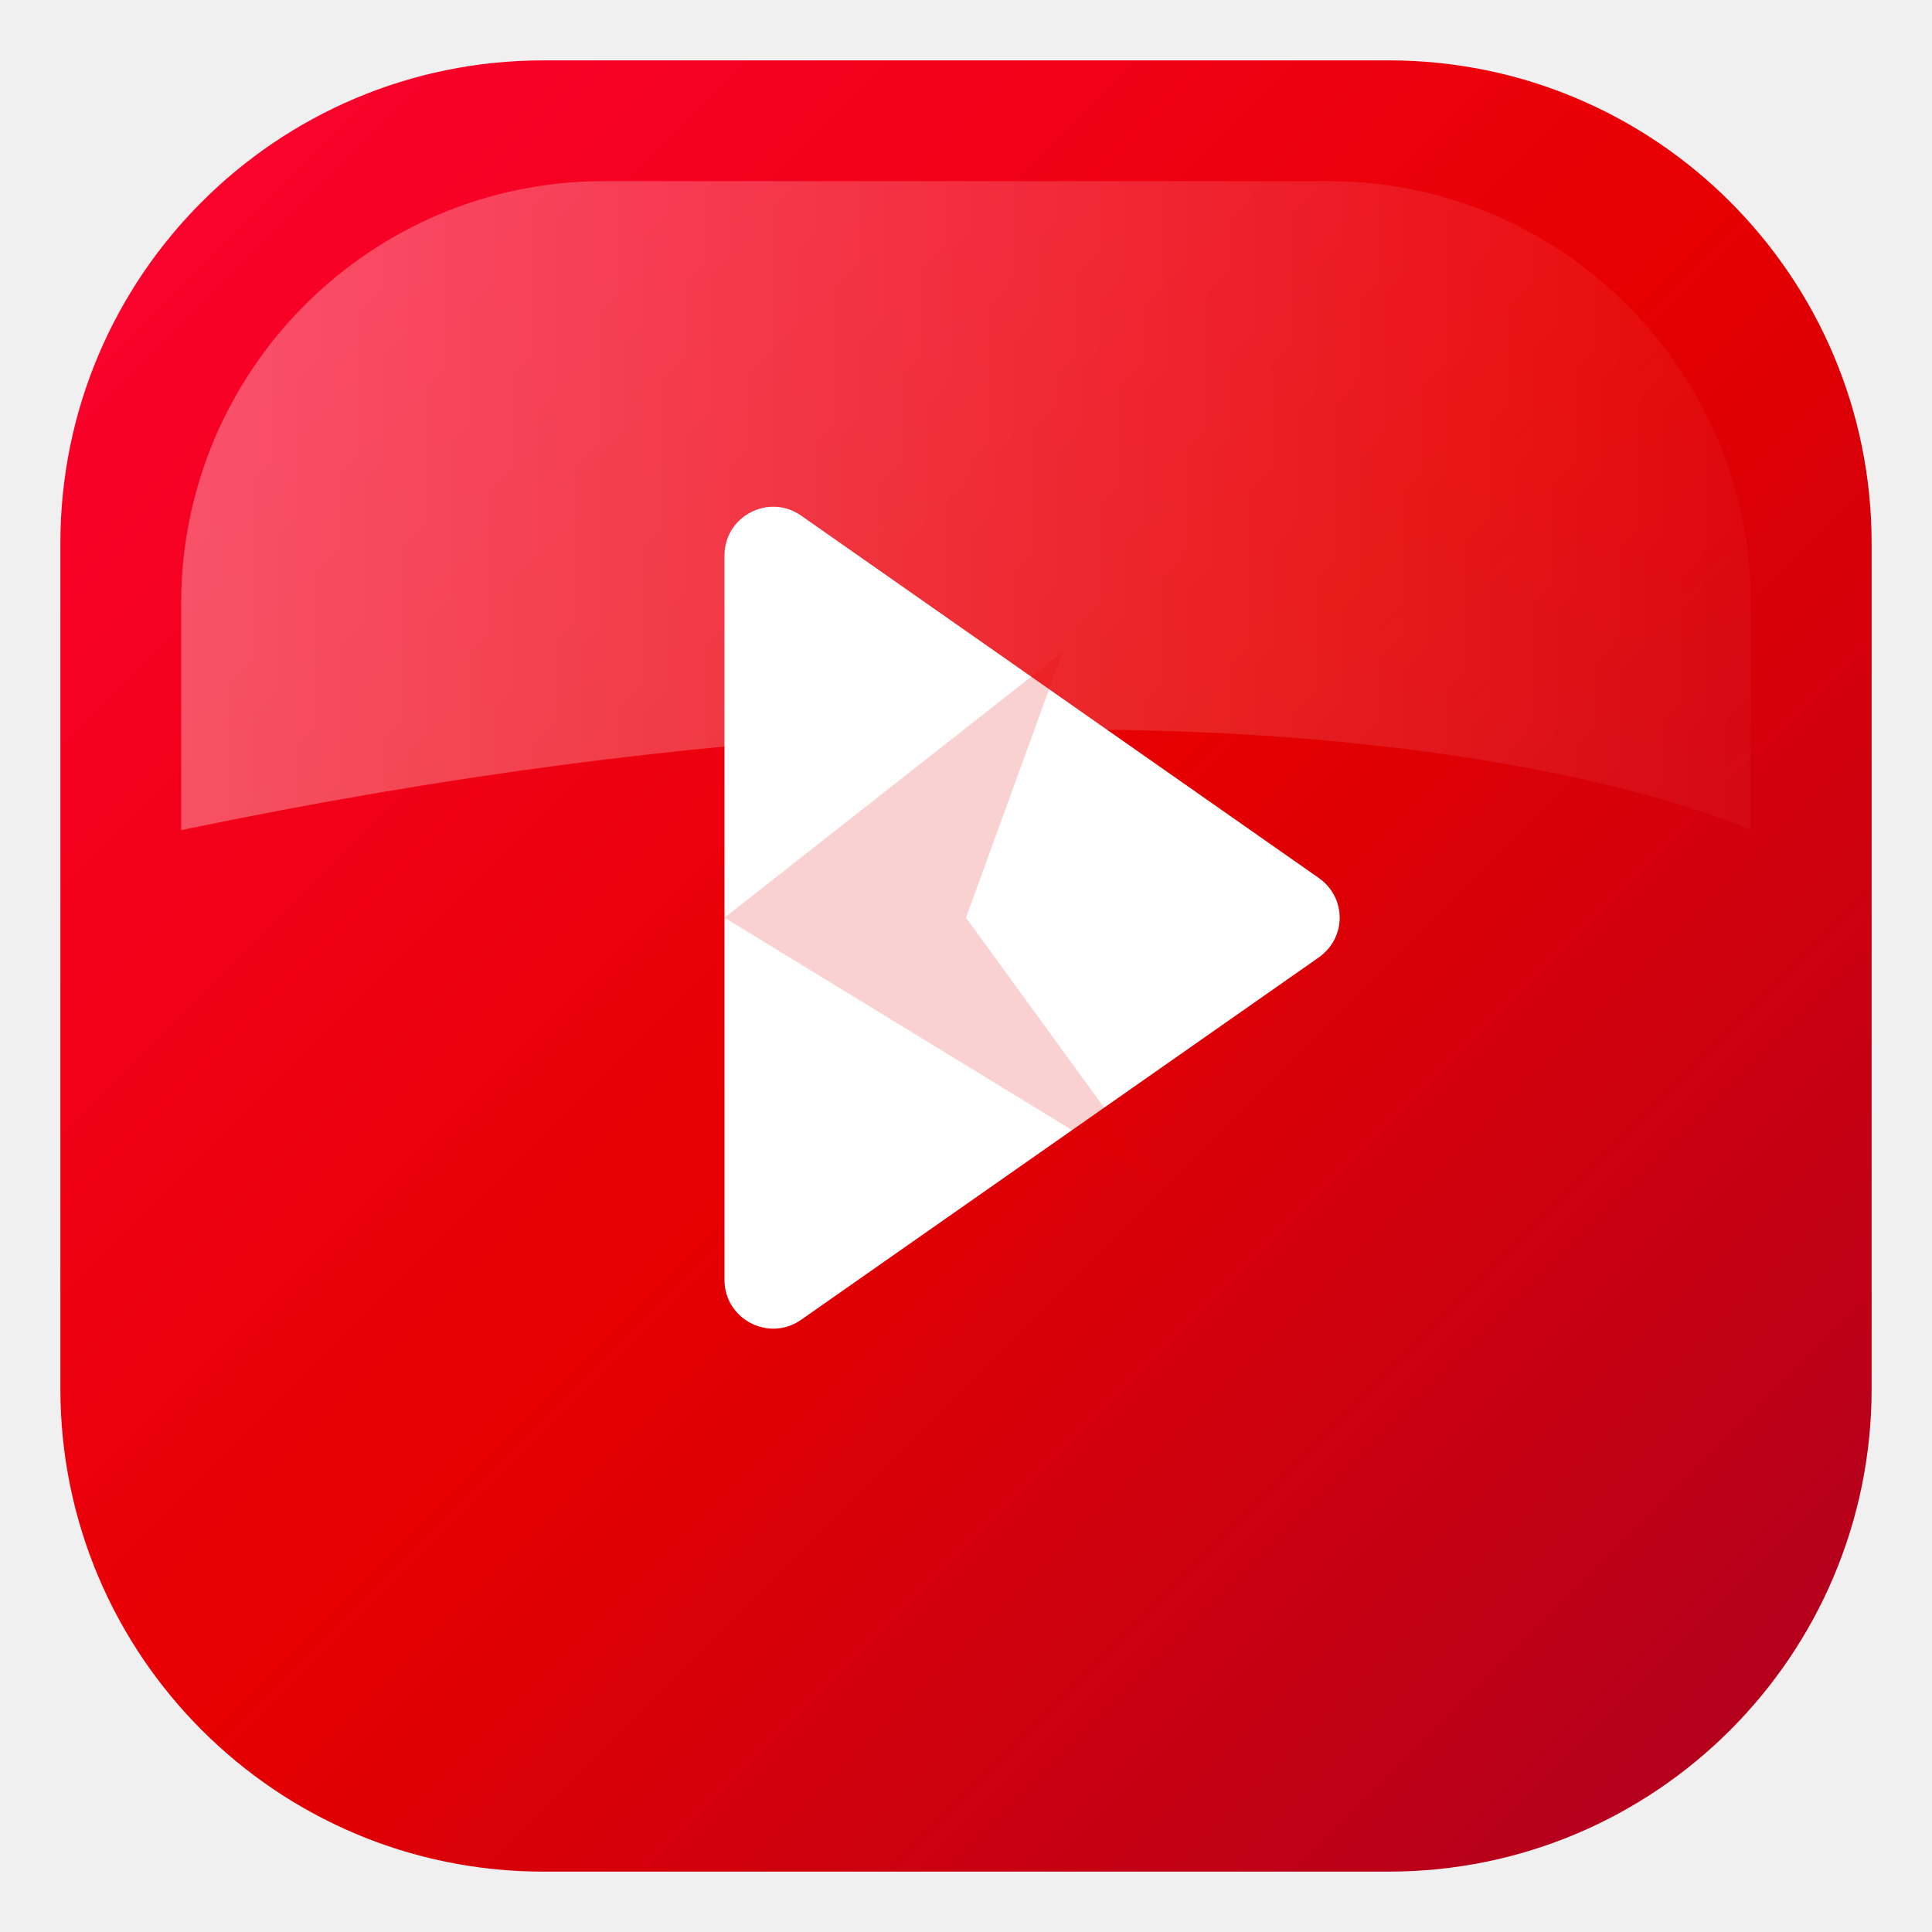
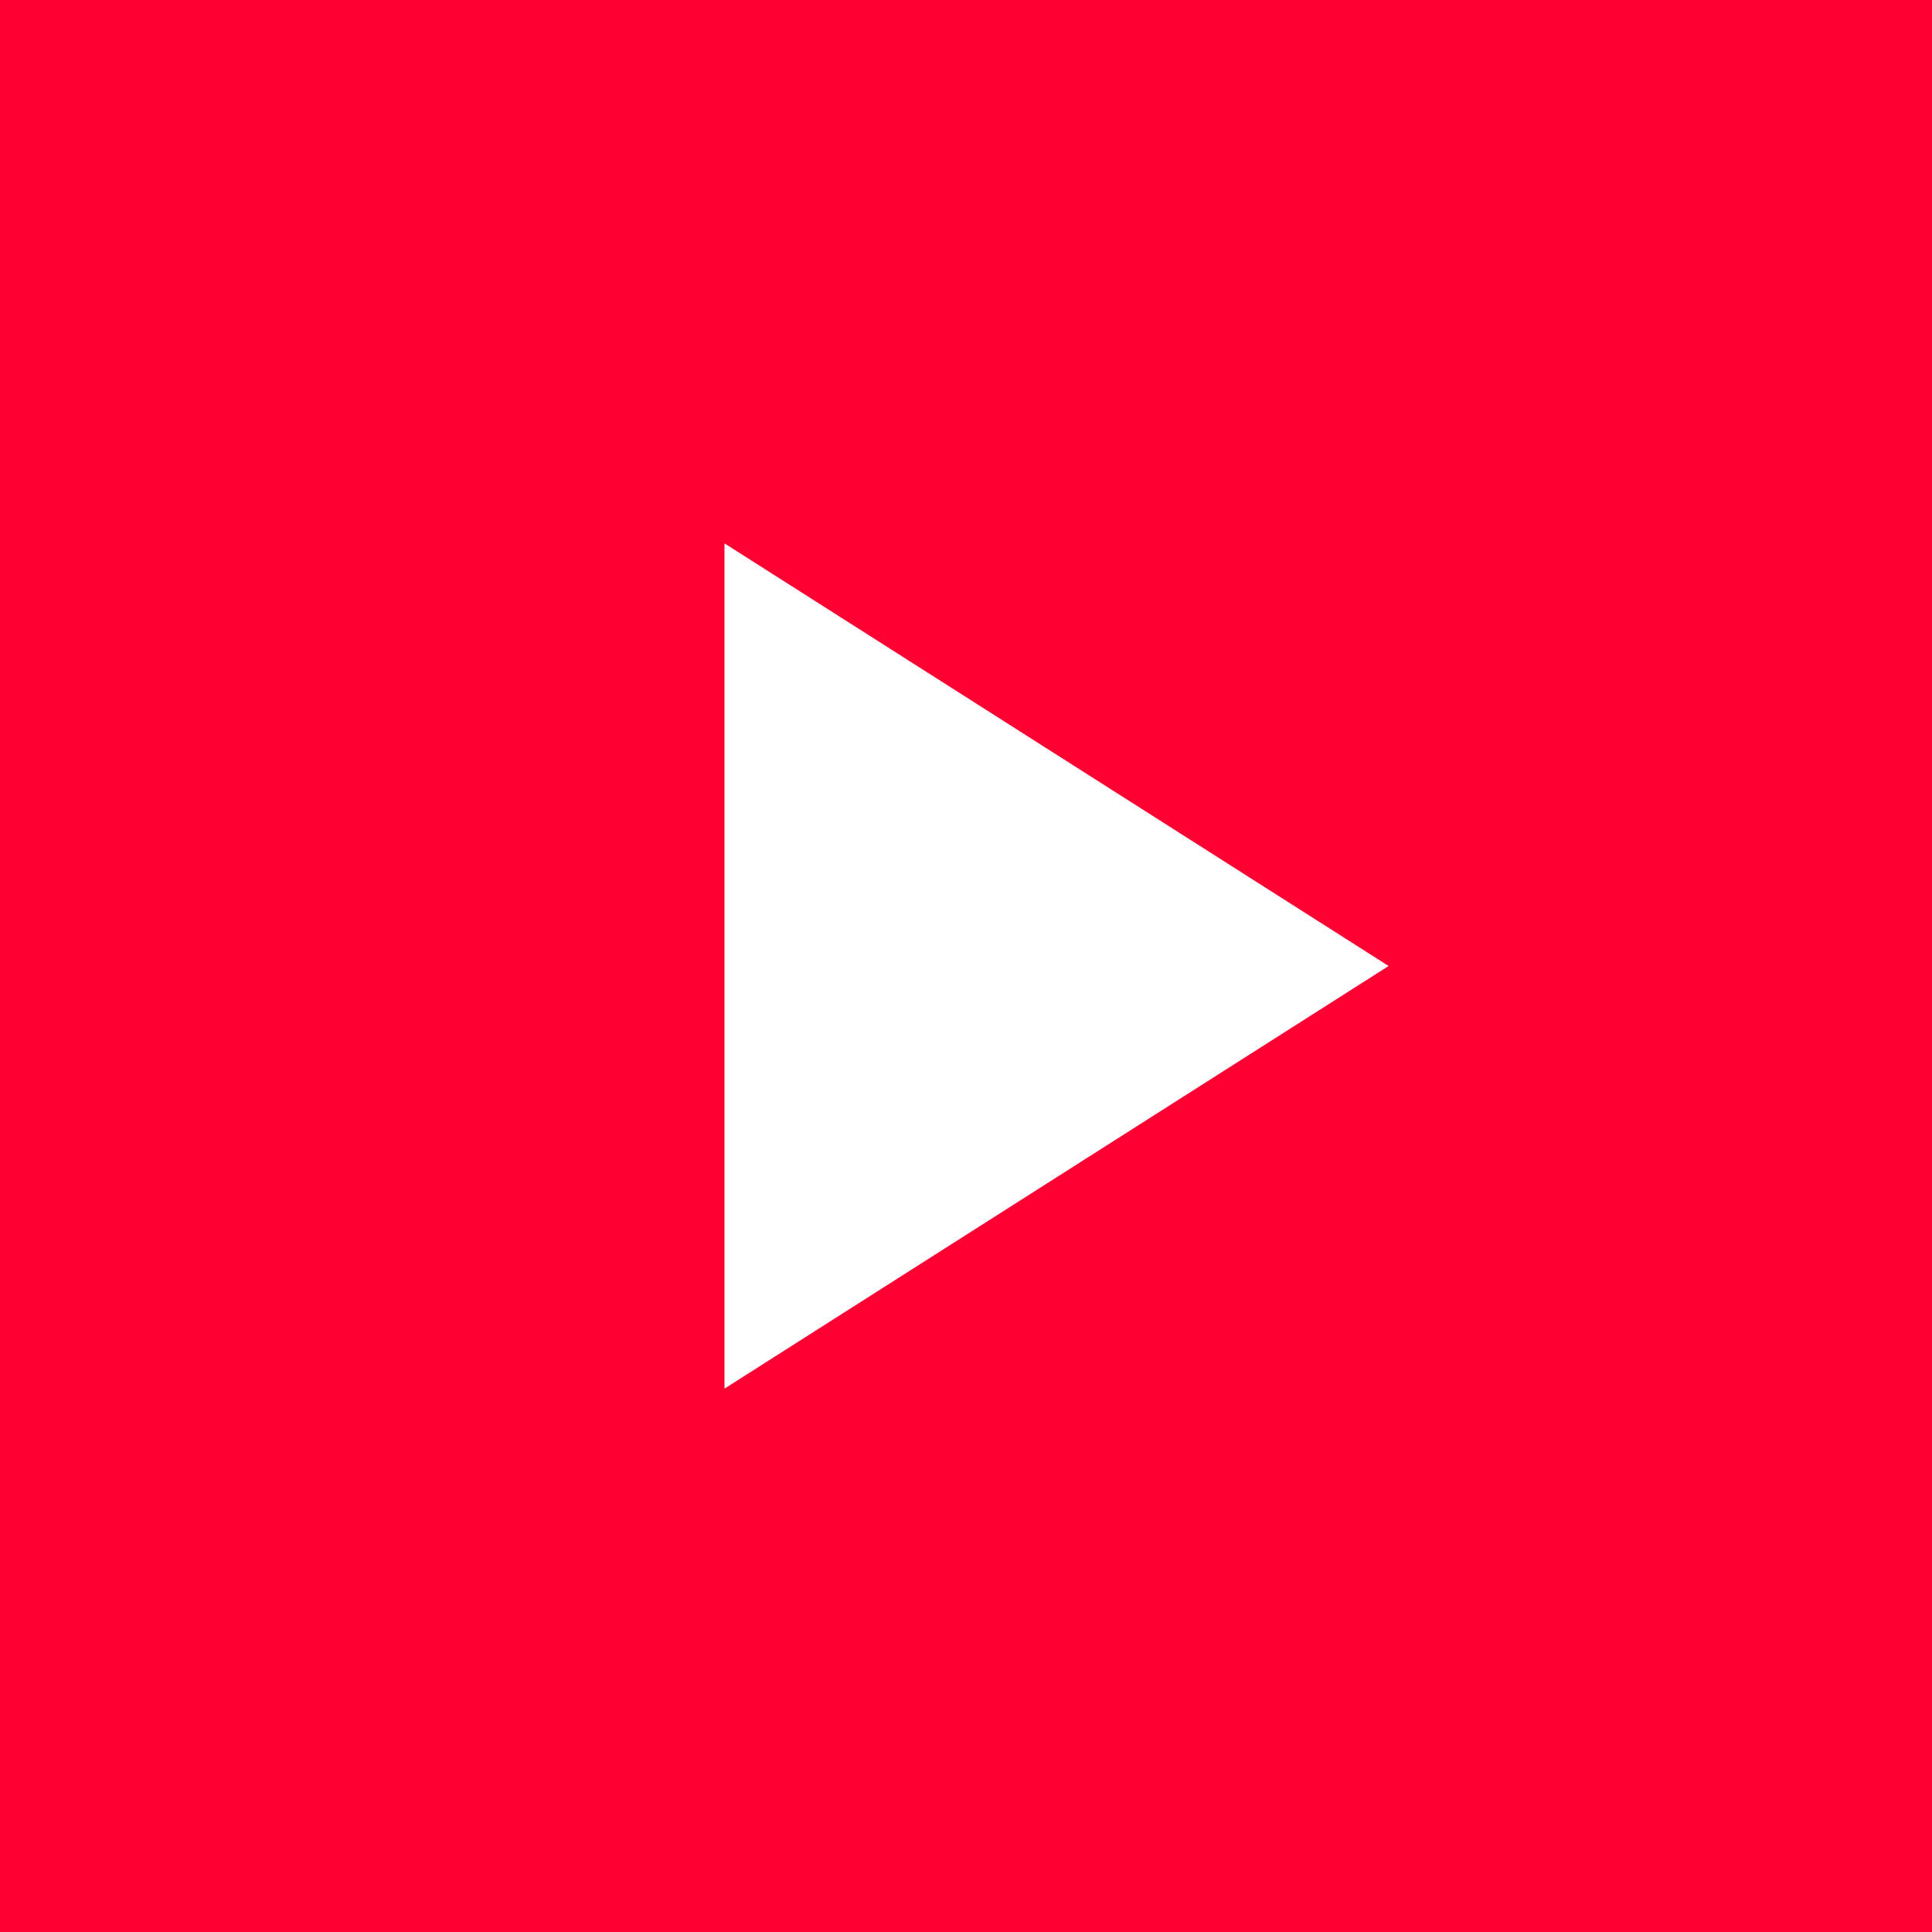
<svg xmlns="http://www.w3.org/2000/svg" width="512" height="512" viewBox="0 0 512 512" fill="none">
-   <defs>
-     <linearGradient id="bgGrad" x1="0" y1="0" x2="512" y2="512" gradientUnits="userSpaceOnUse">
-       <stop offset="0%" stop-color="#FF0238" />
-       <stop offset="50%" stop-color="#E60000" />
-       <stop offset="100%" stop-color="#A80024" />
-     </linearGradient>
-     <linearGradient id="shine" x1="0" y1="0" x2="512" y2="0" gradientUnits="userSpaceOnUse">
-       <stop offset="0%" stop-color="#FFFFFF" stop-opacity="0.35" />
-       <stop offset="100%" stop-color="#FFFFFF" stop-opacity="0" />
-     </linearGradient>
-   </defs>
-   <rect x="16" y="16" width="480" height="480" rx="128" fill="url(#bgGrad)" />
-   <path d="M48 160C48 98.144 98.144 48 160 48H352C413.856 48 464 98.144 464 160V220C464 220 336 160 48 220V160Z" fill="url(#shine)" />
-   <path d="M192 147.2C192 136.787 203.762 130.659 212.298 136.635L349.439 232.635C356.895 237.854 356.895 248.546 349.439 253.765L212.298 349.765C203.762 355.741 192 349.613 192 339.2V147.2Z" fill="white" />
-   <path d="M192 243.2L281.6 172.8L256 243.2L307.2 313.6L192 243.2Z" fill="#E60000" fill-opacity="0.18" />
+   <rect width="512" height="512" fill="#FF0033" />
+   <path d="M192 144V368L368 256L192 144Z" fill="white" />
</svg>
